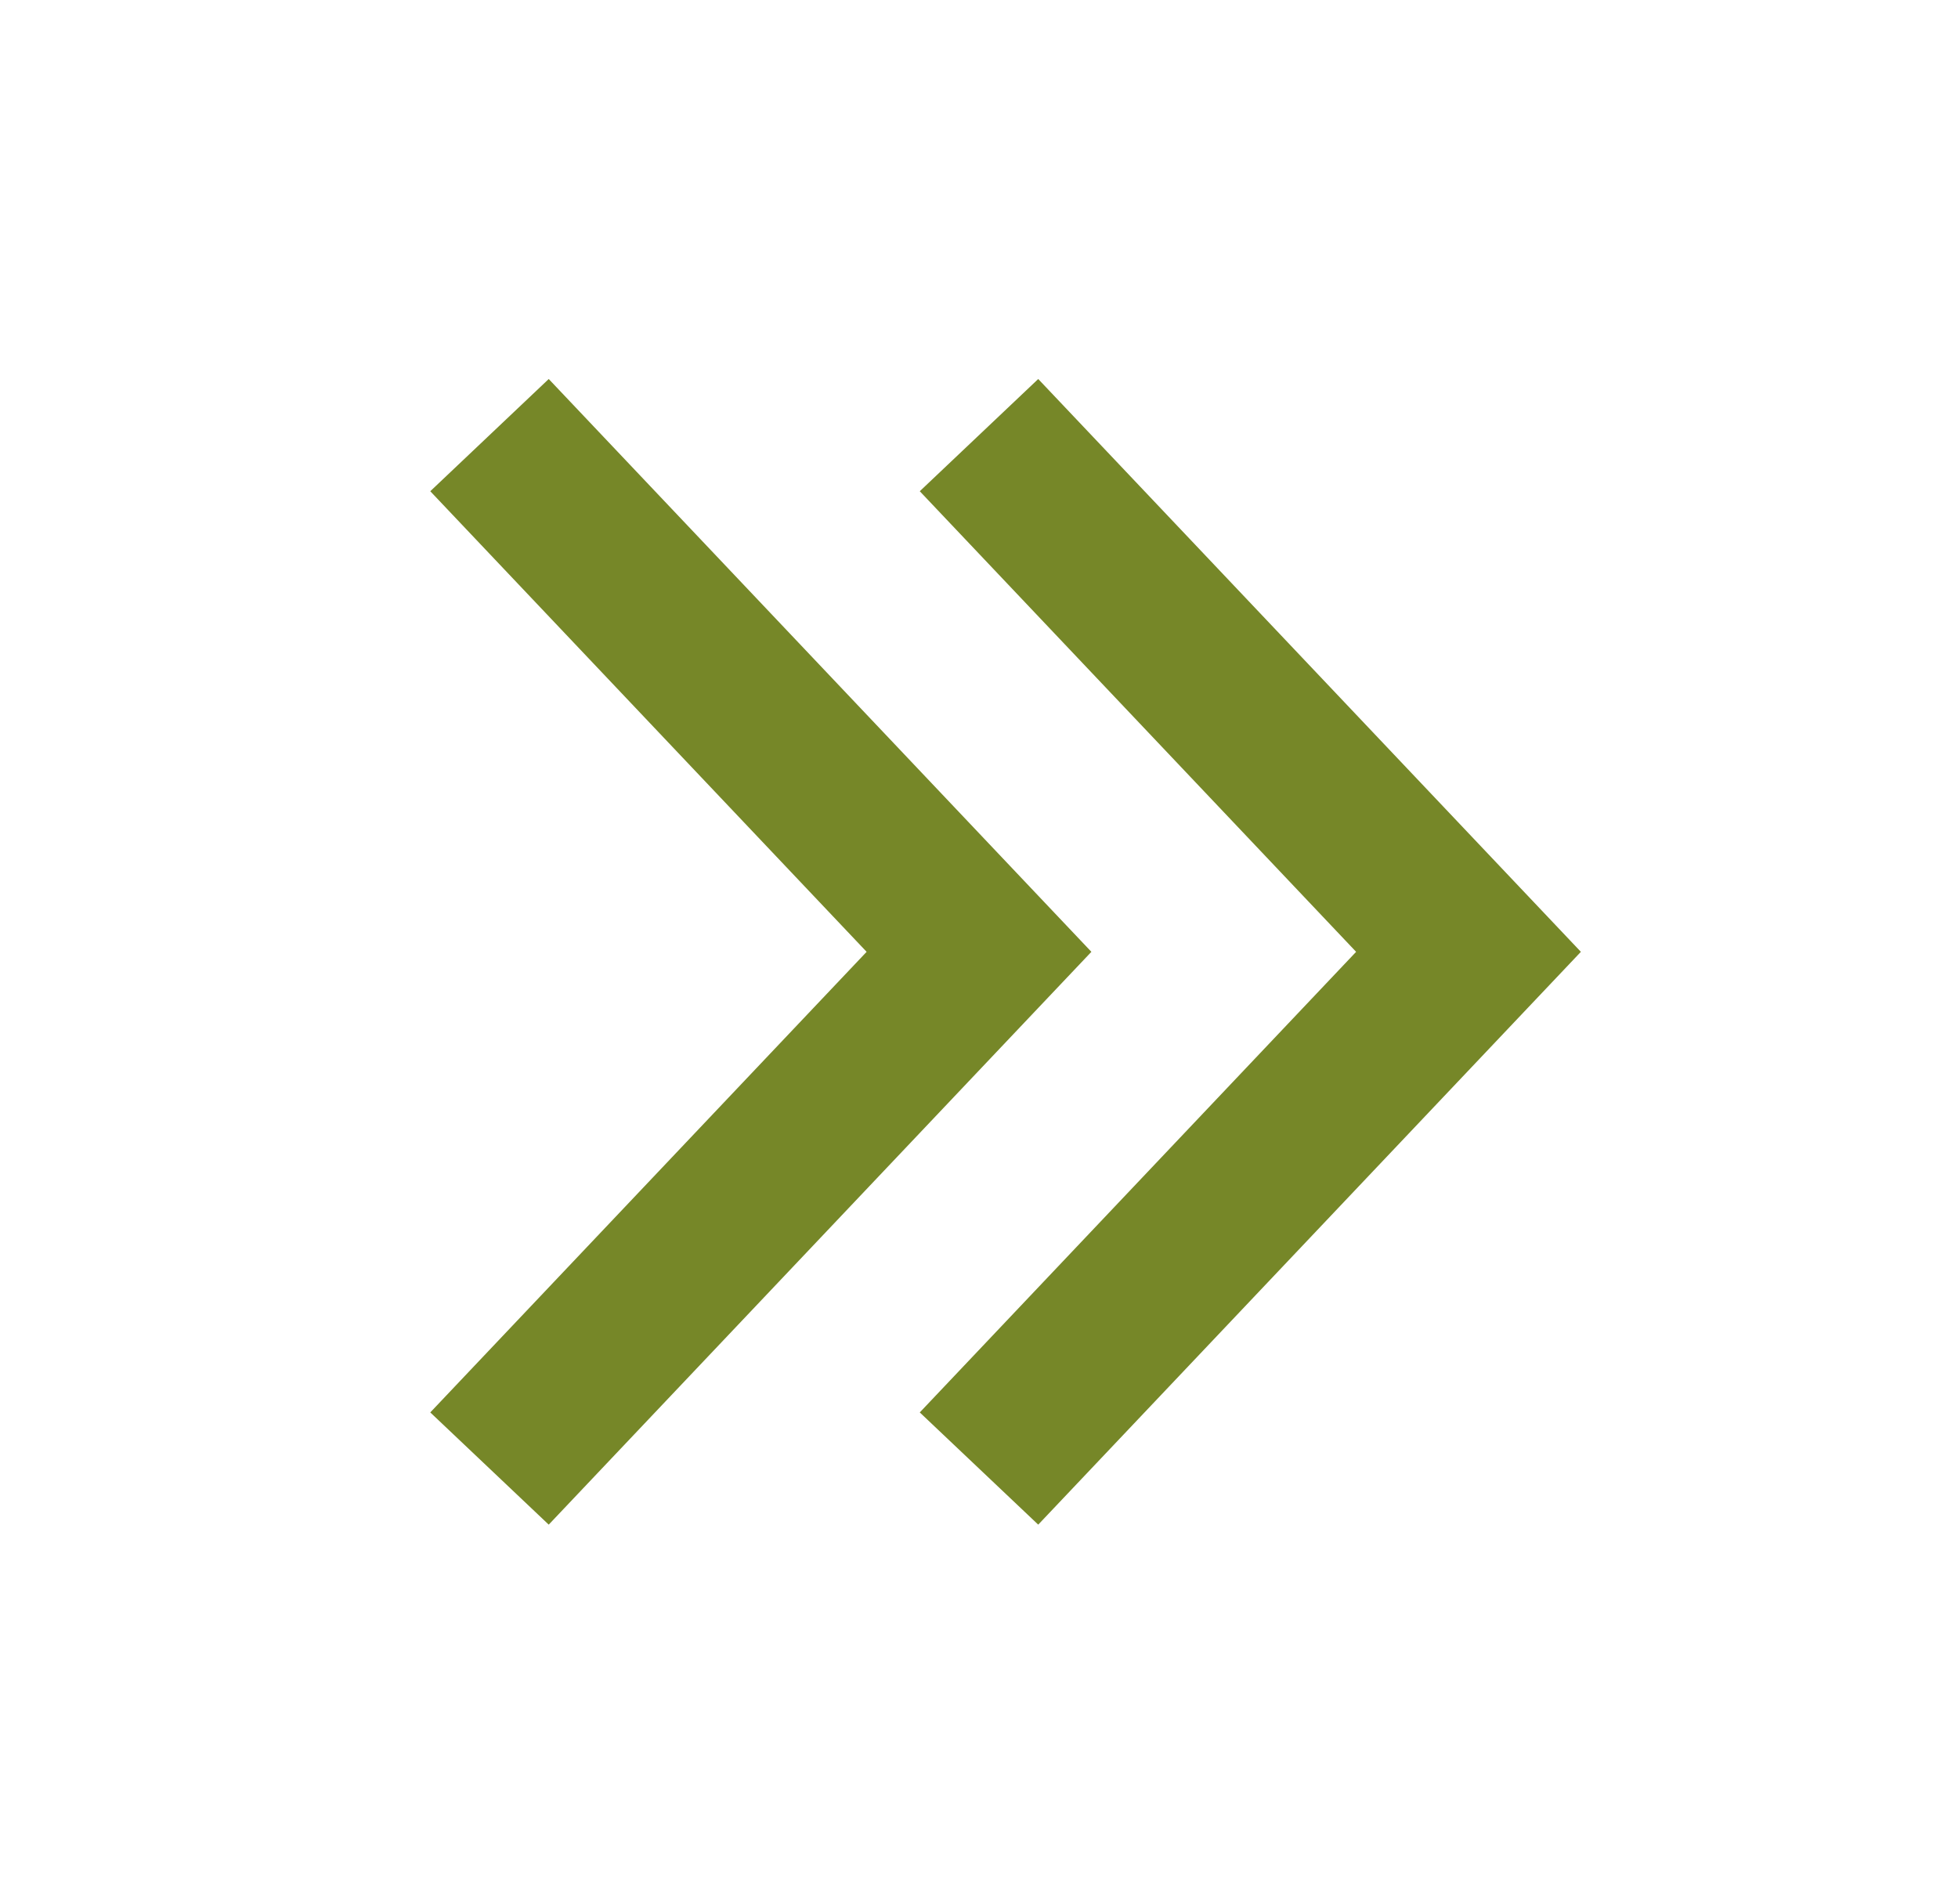
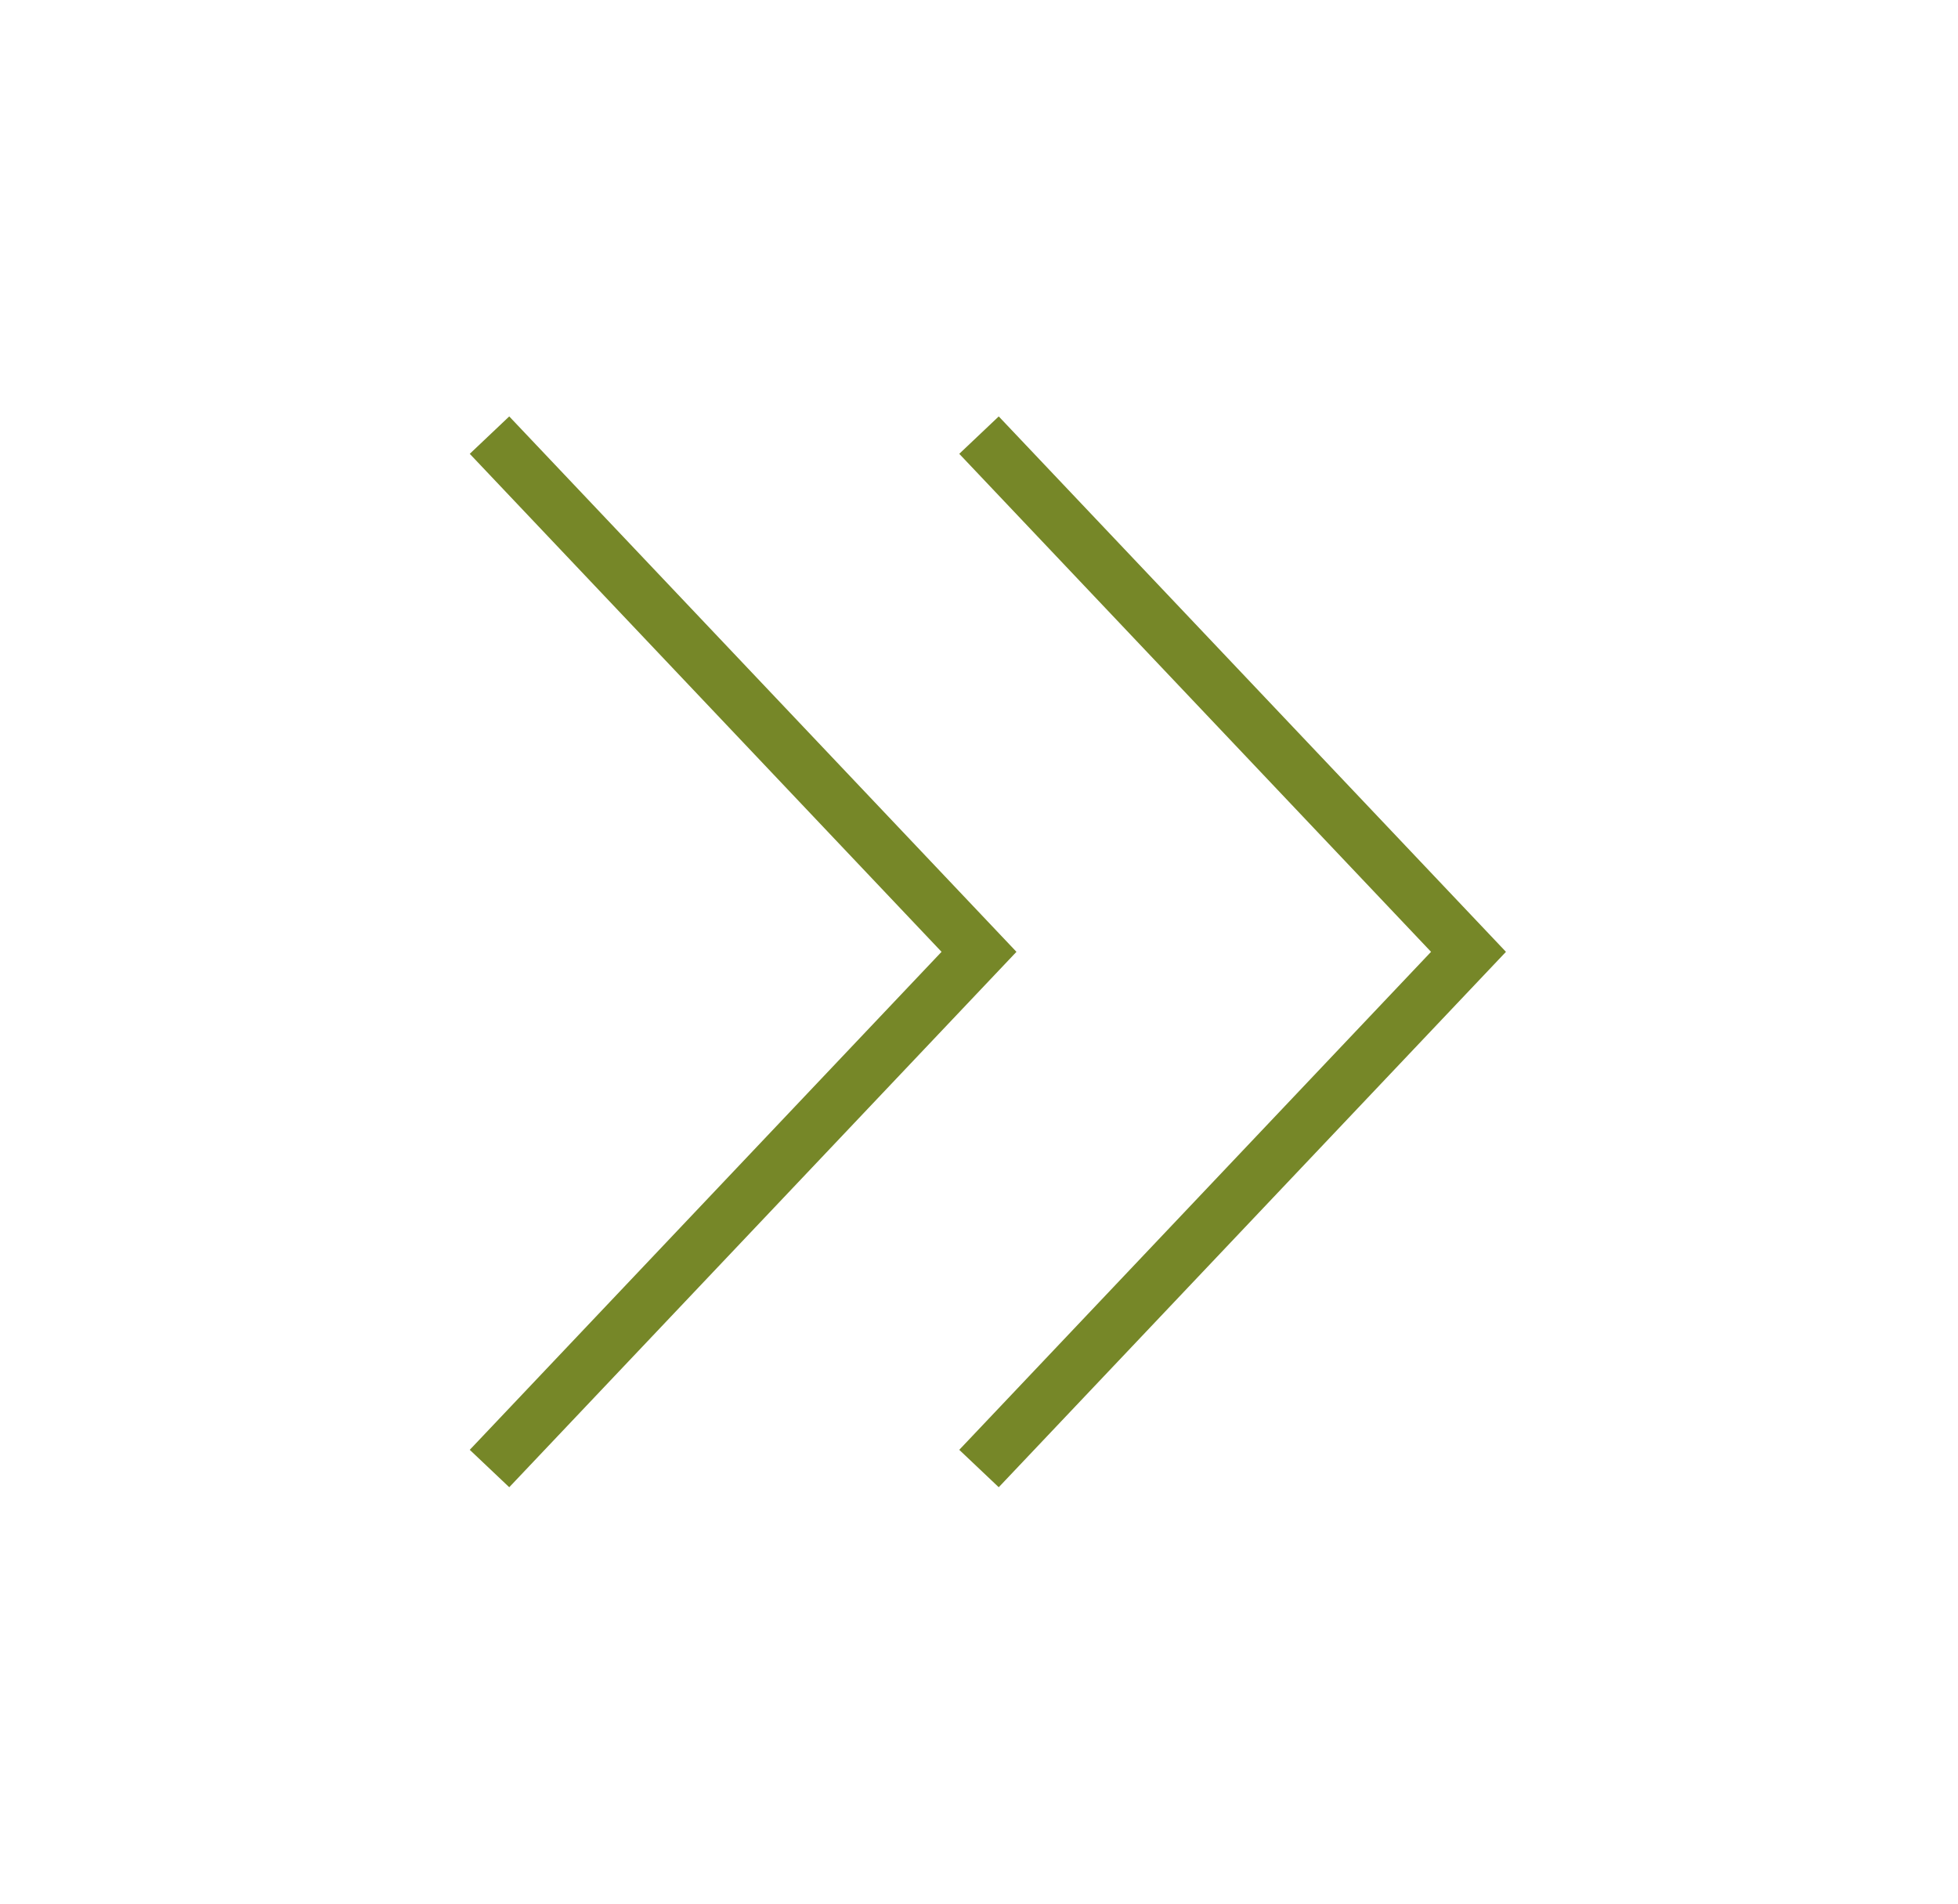
<svg xmlns="http://www.w3.org/2000/svg" width="36" height="35" viewBox="0 0 36 35" fill="none">
-   <path d="M9 8L18 17.5L9 27" stroke="#768728" stroke-width="3" />
-   <path d="M18 8L27 17.5L18 27" stroke="#768728" stroke-width="3" />
+   <path d="M9 8L18 17.5L9 27" stroke="#768728" strokeWidth="3" />
+   <path d="M18 8L27 17.5L18 27" stroke="#768728" strokeWidth="3" />
</svg>
